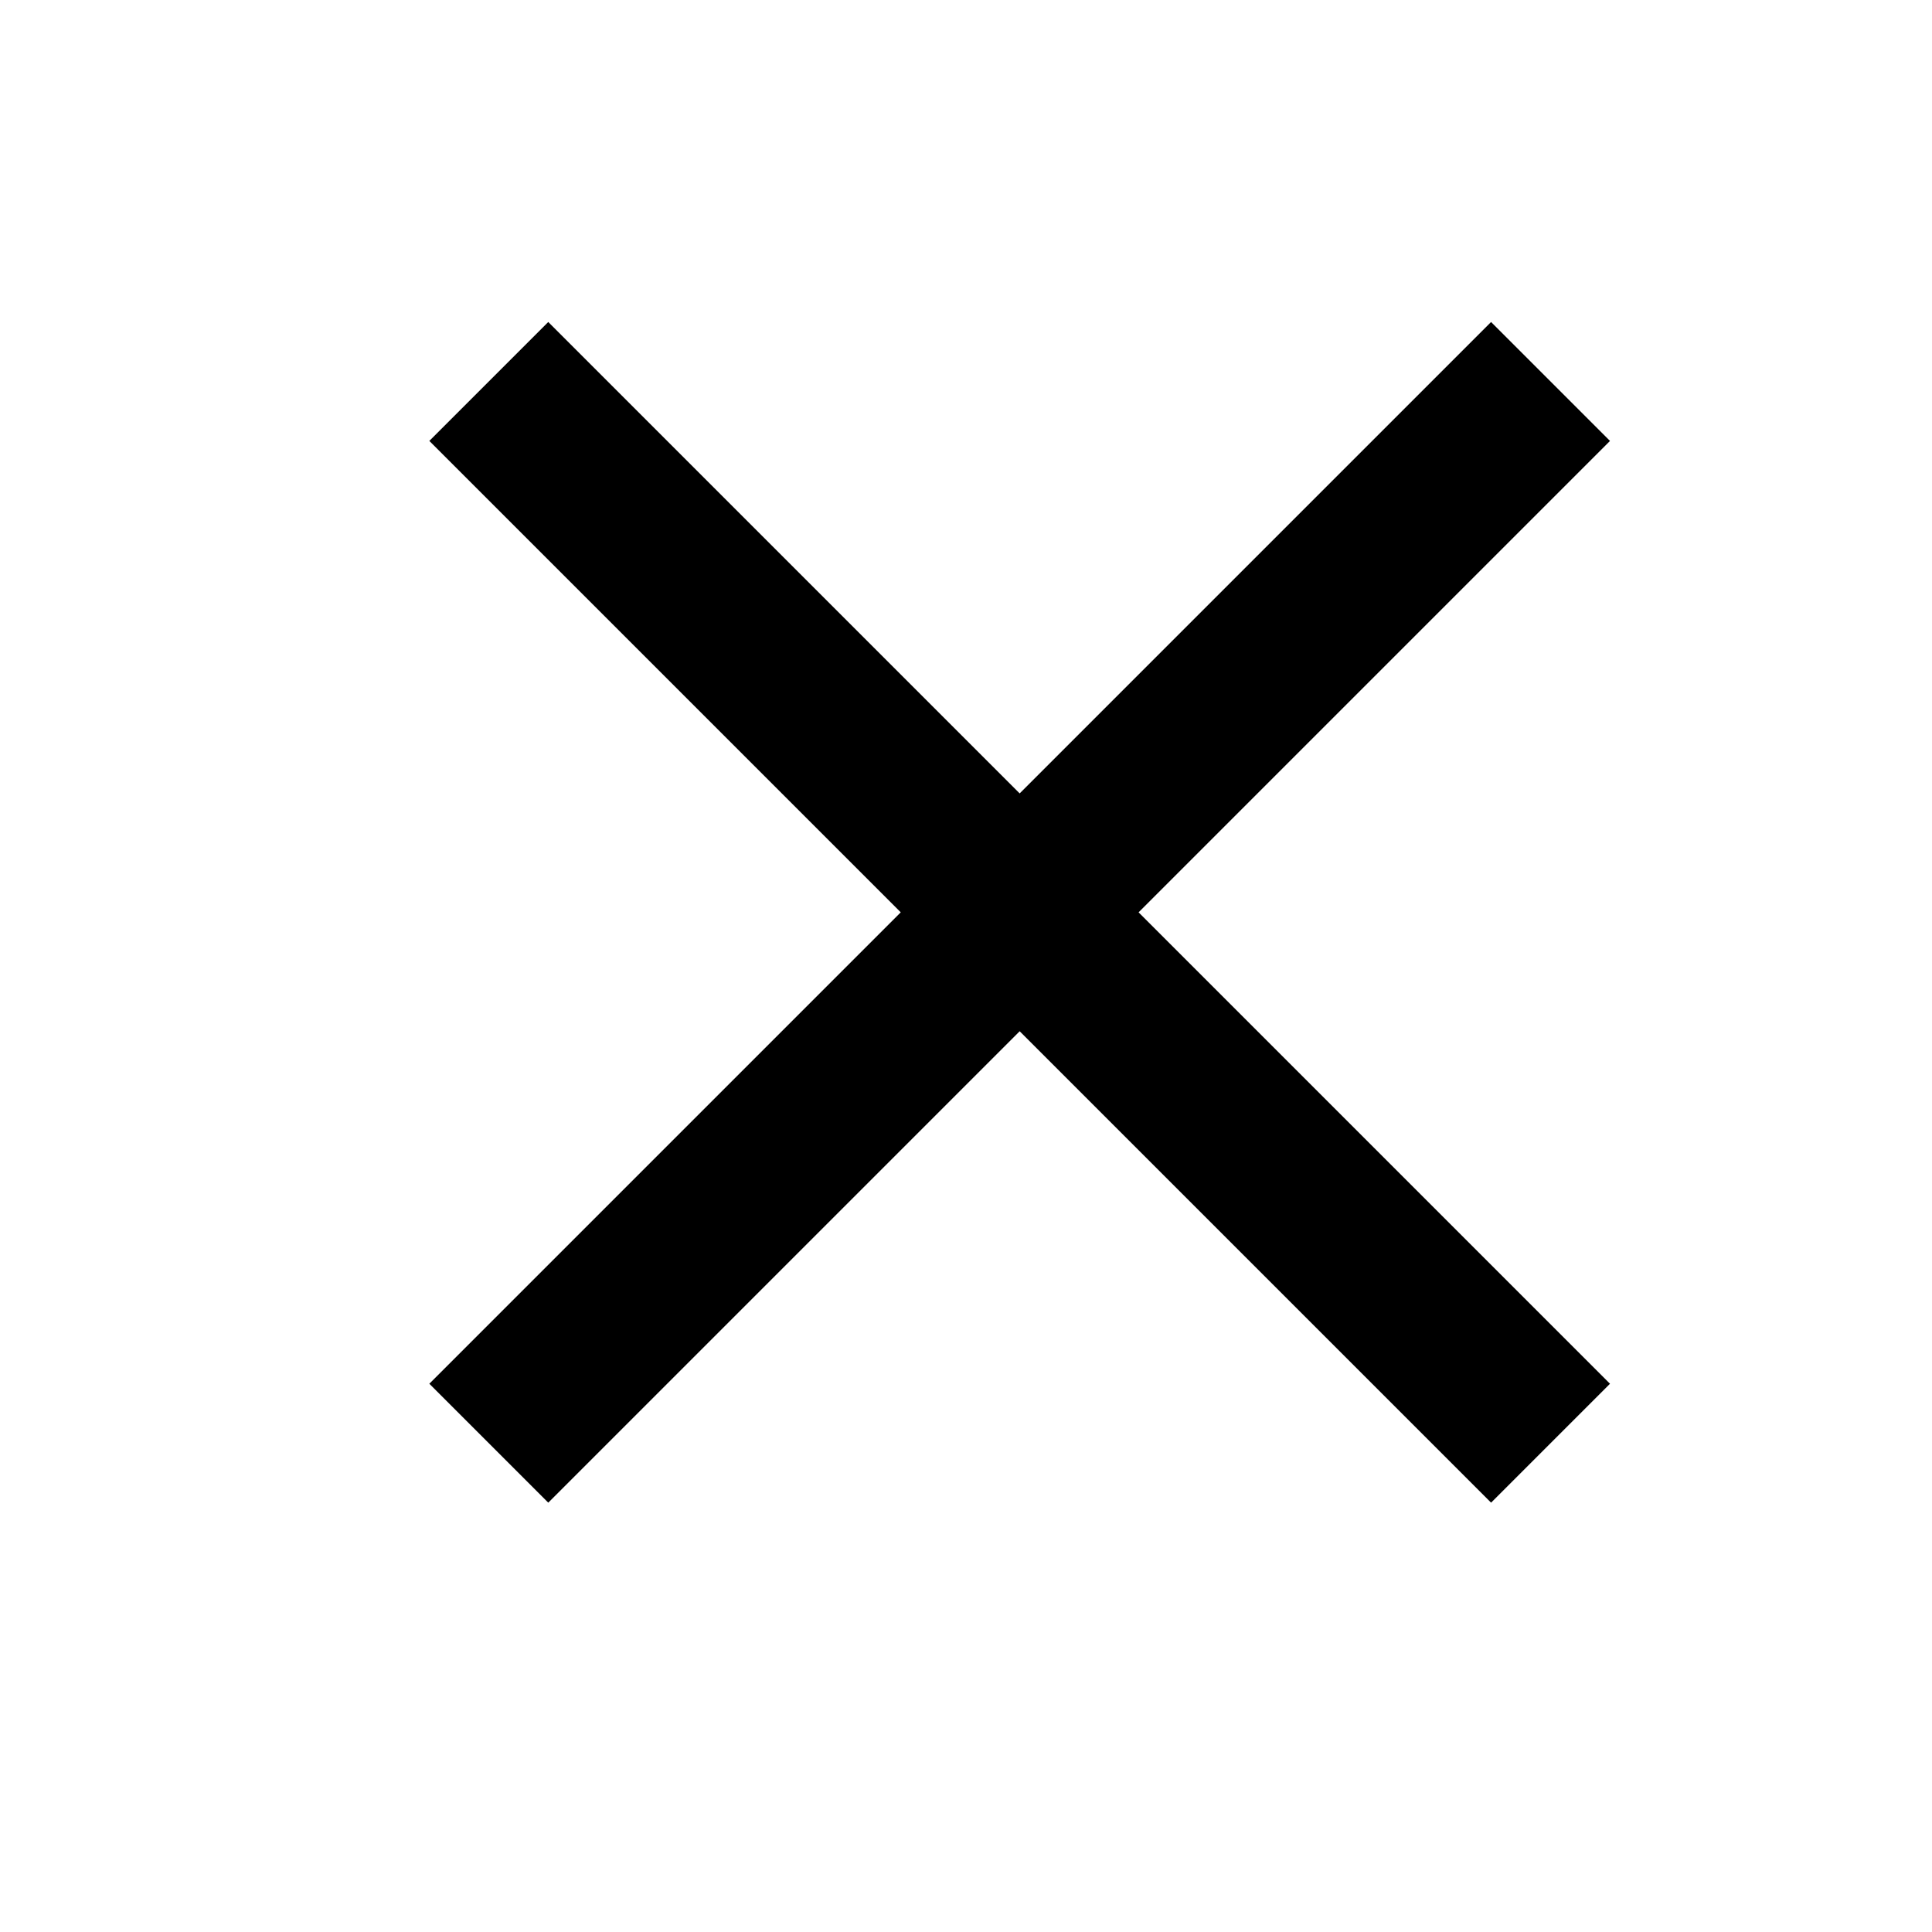
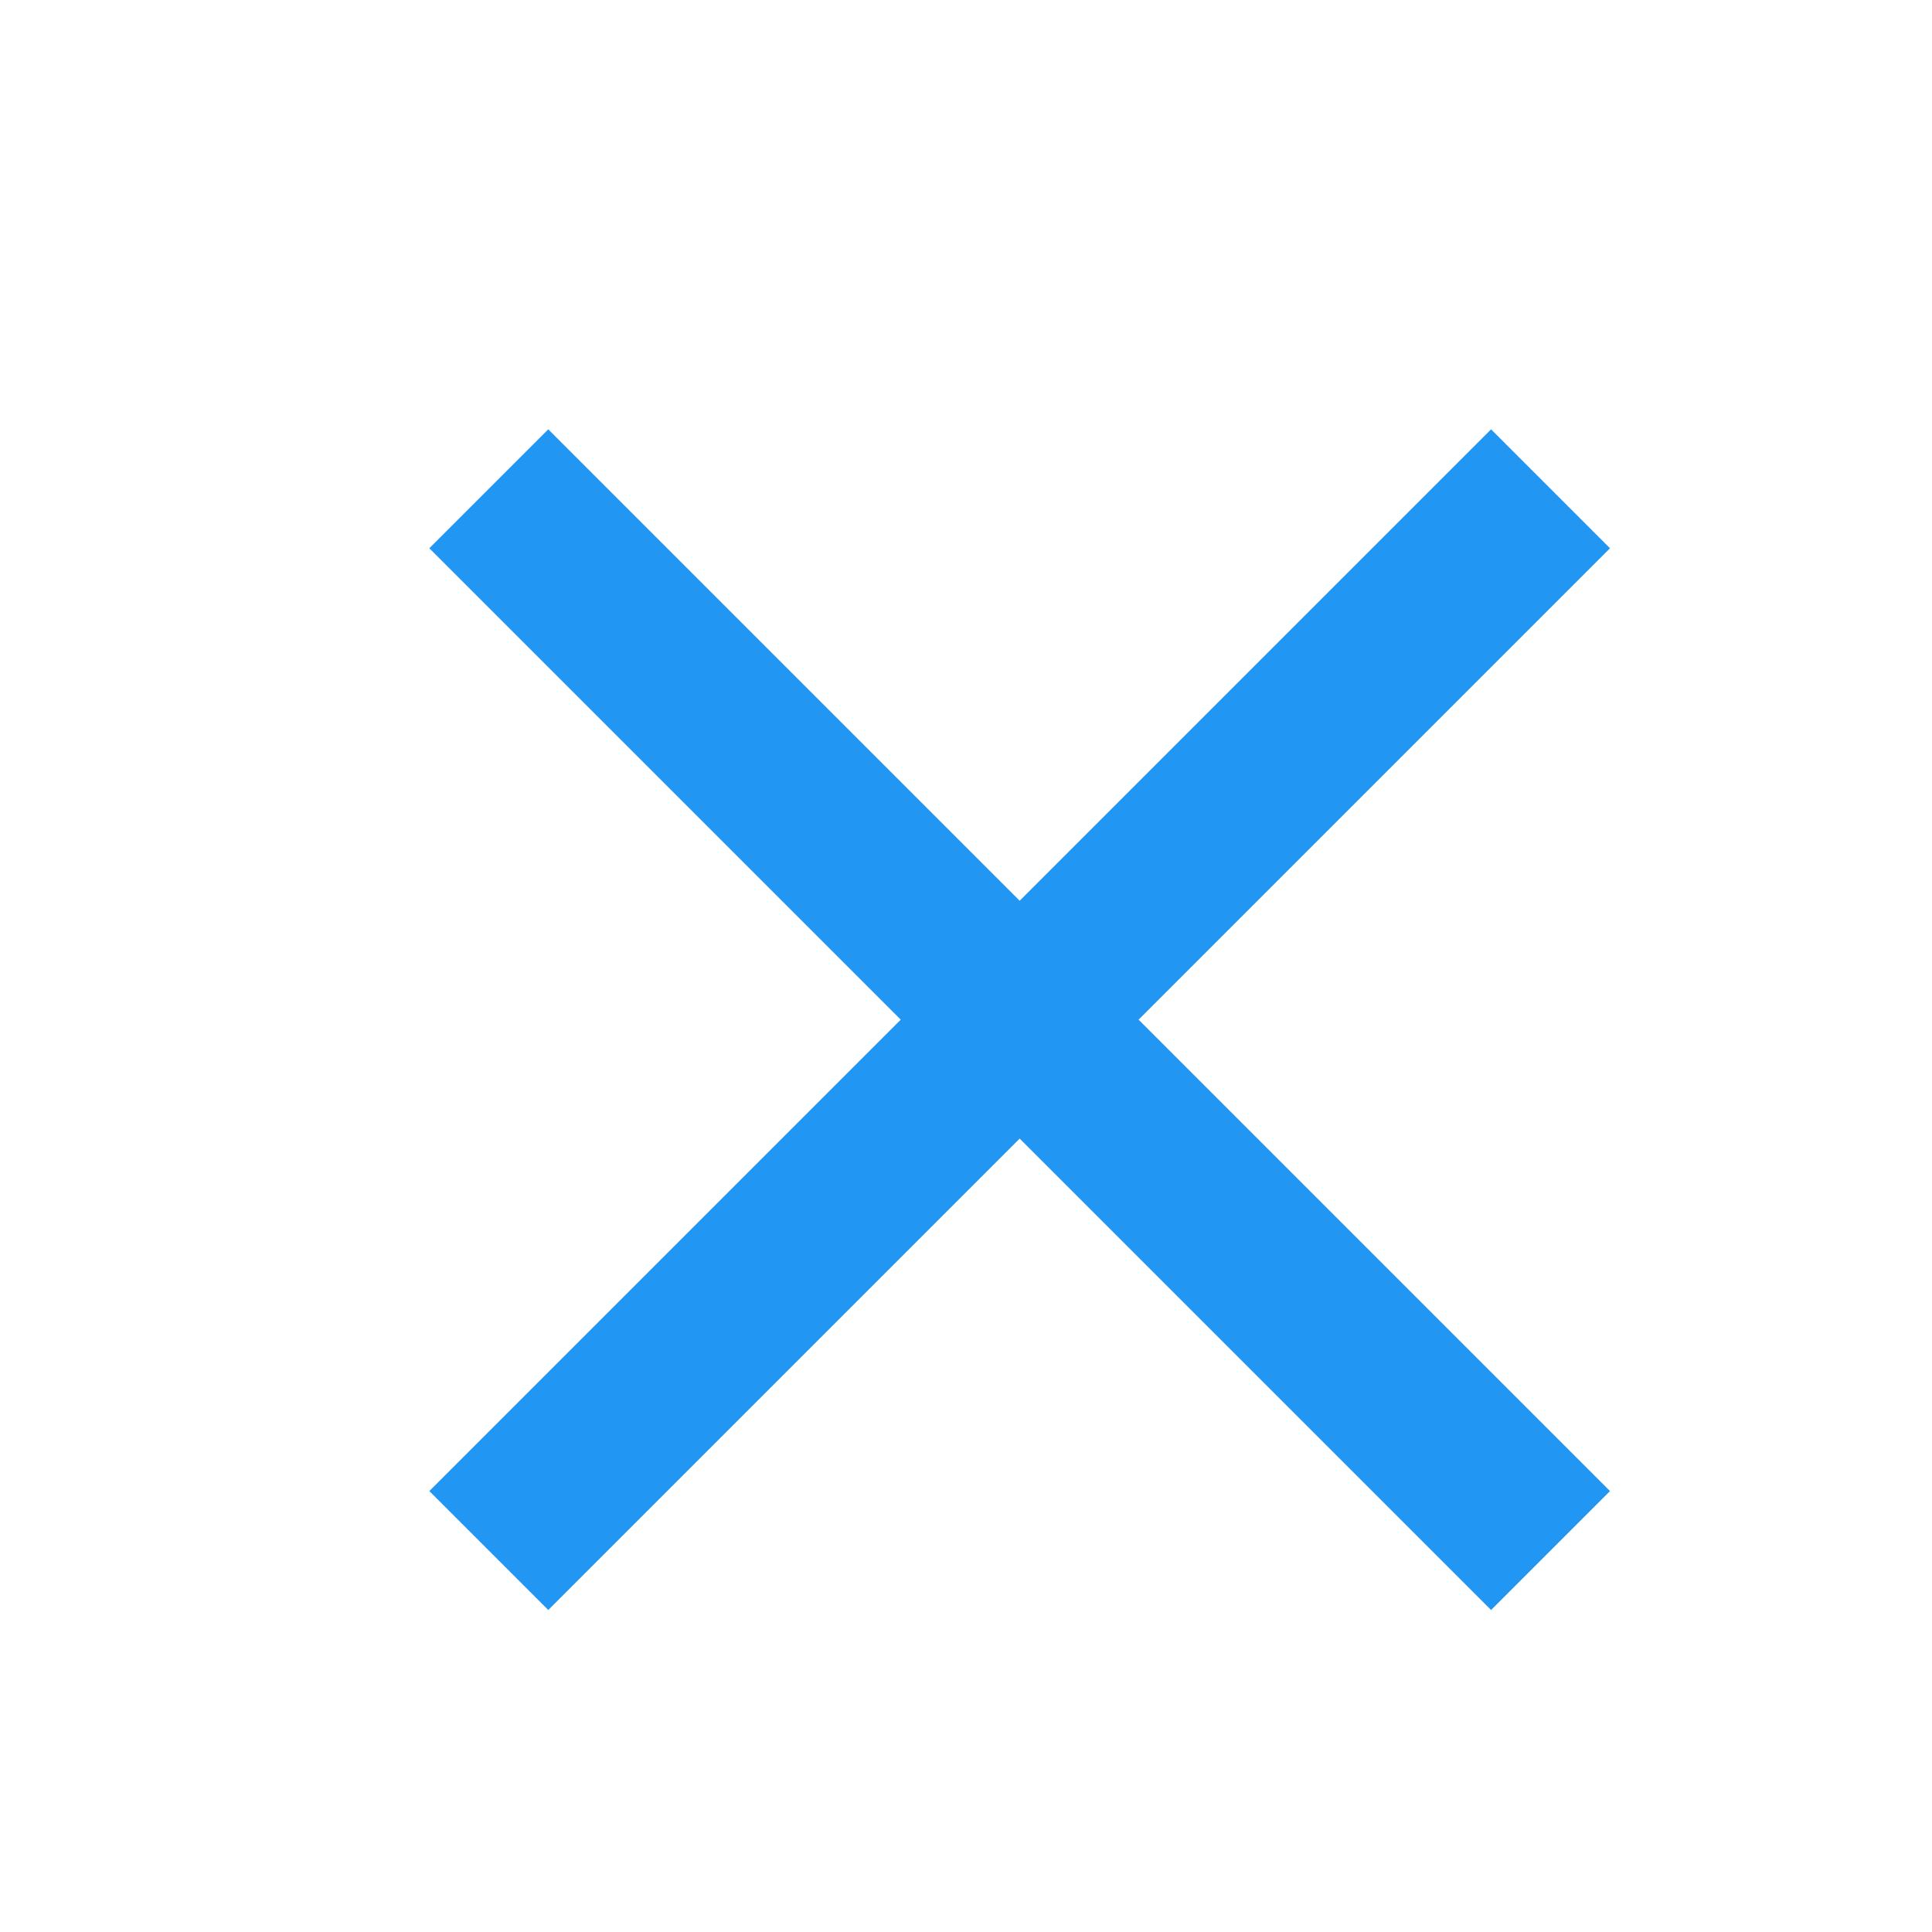
<svg xmlns="http://www.w3.org/2000/svg" width="18" height="18" fill="none">
-   <path d="M15 4.108 13.892 3 9.5 7.392 5.108 3 4 4.108 8.392 8.5 4 12.892 5.108 14 9.5 9.608 13.892 14 15 12.892 10.608 8.5 15 4.108Z" fill="#000" />
+   <path d="M15 5.108 13.892 4 9.5 8.392 5.108 4 4 5.108 8.392 9.5 4 13.892 5.108 15 9.5 10.608 13.892 15 15 13.892 10.608 9.5 15 5.108Z" fill="#2196F3" />
</svg>
